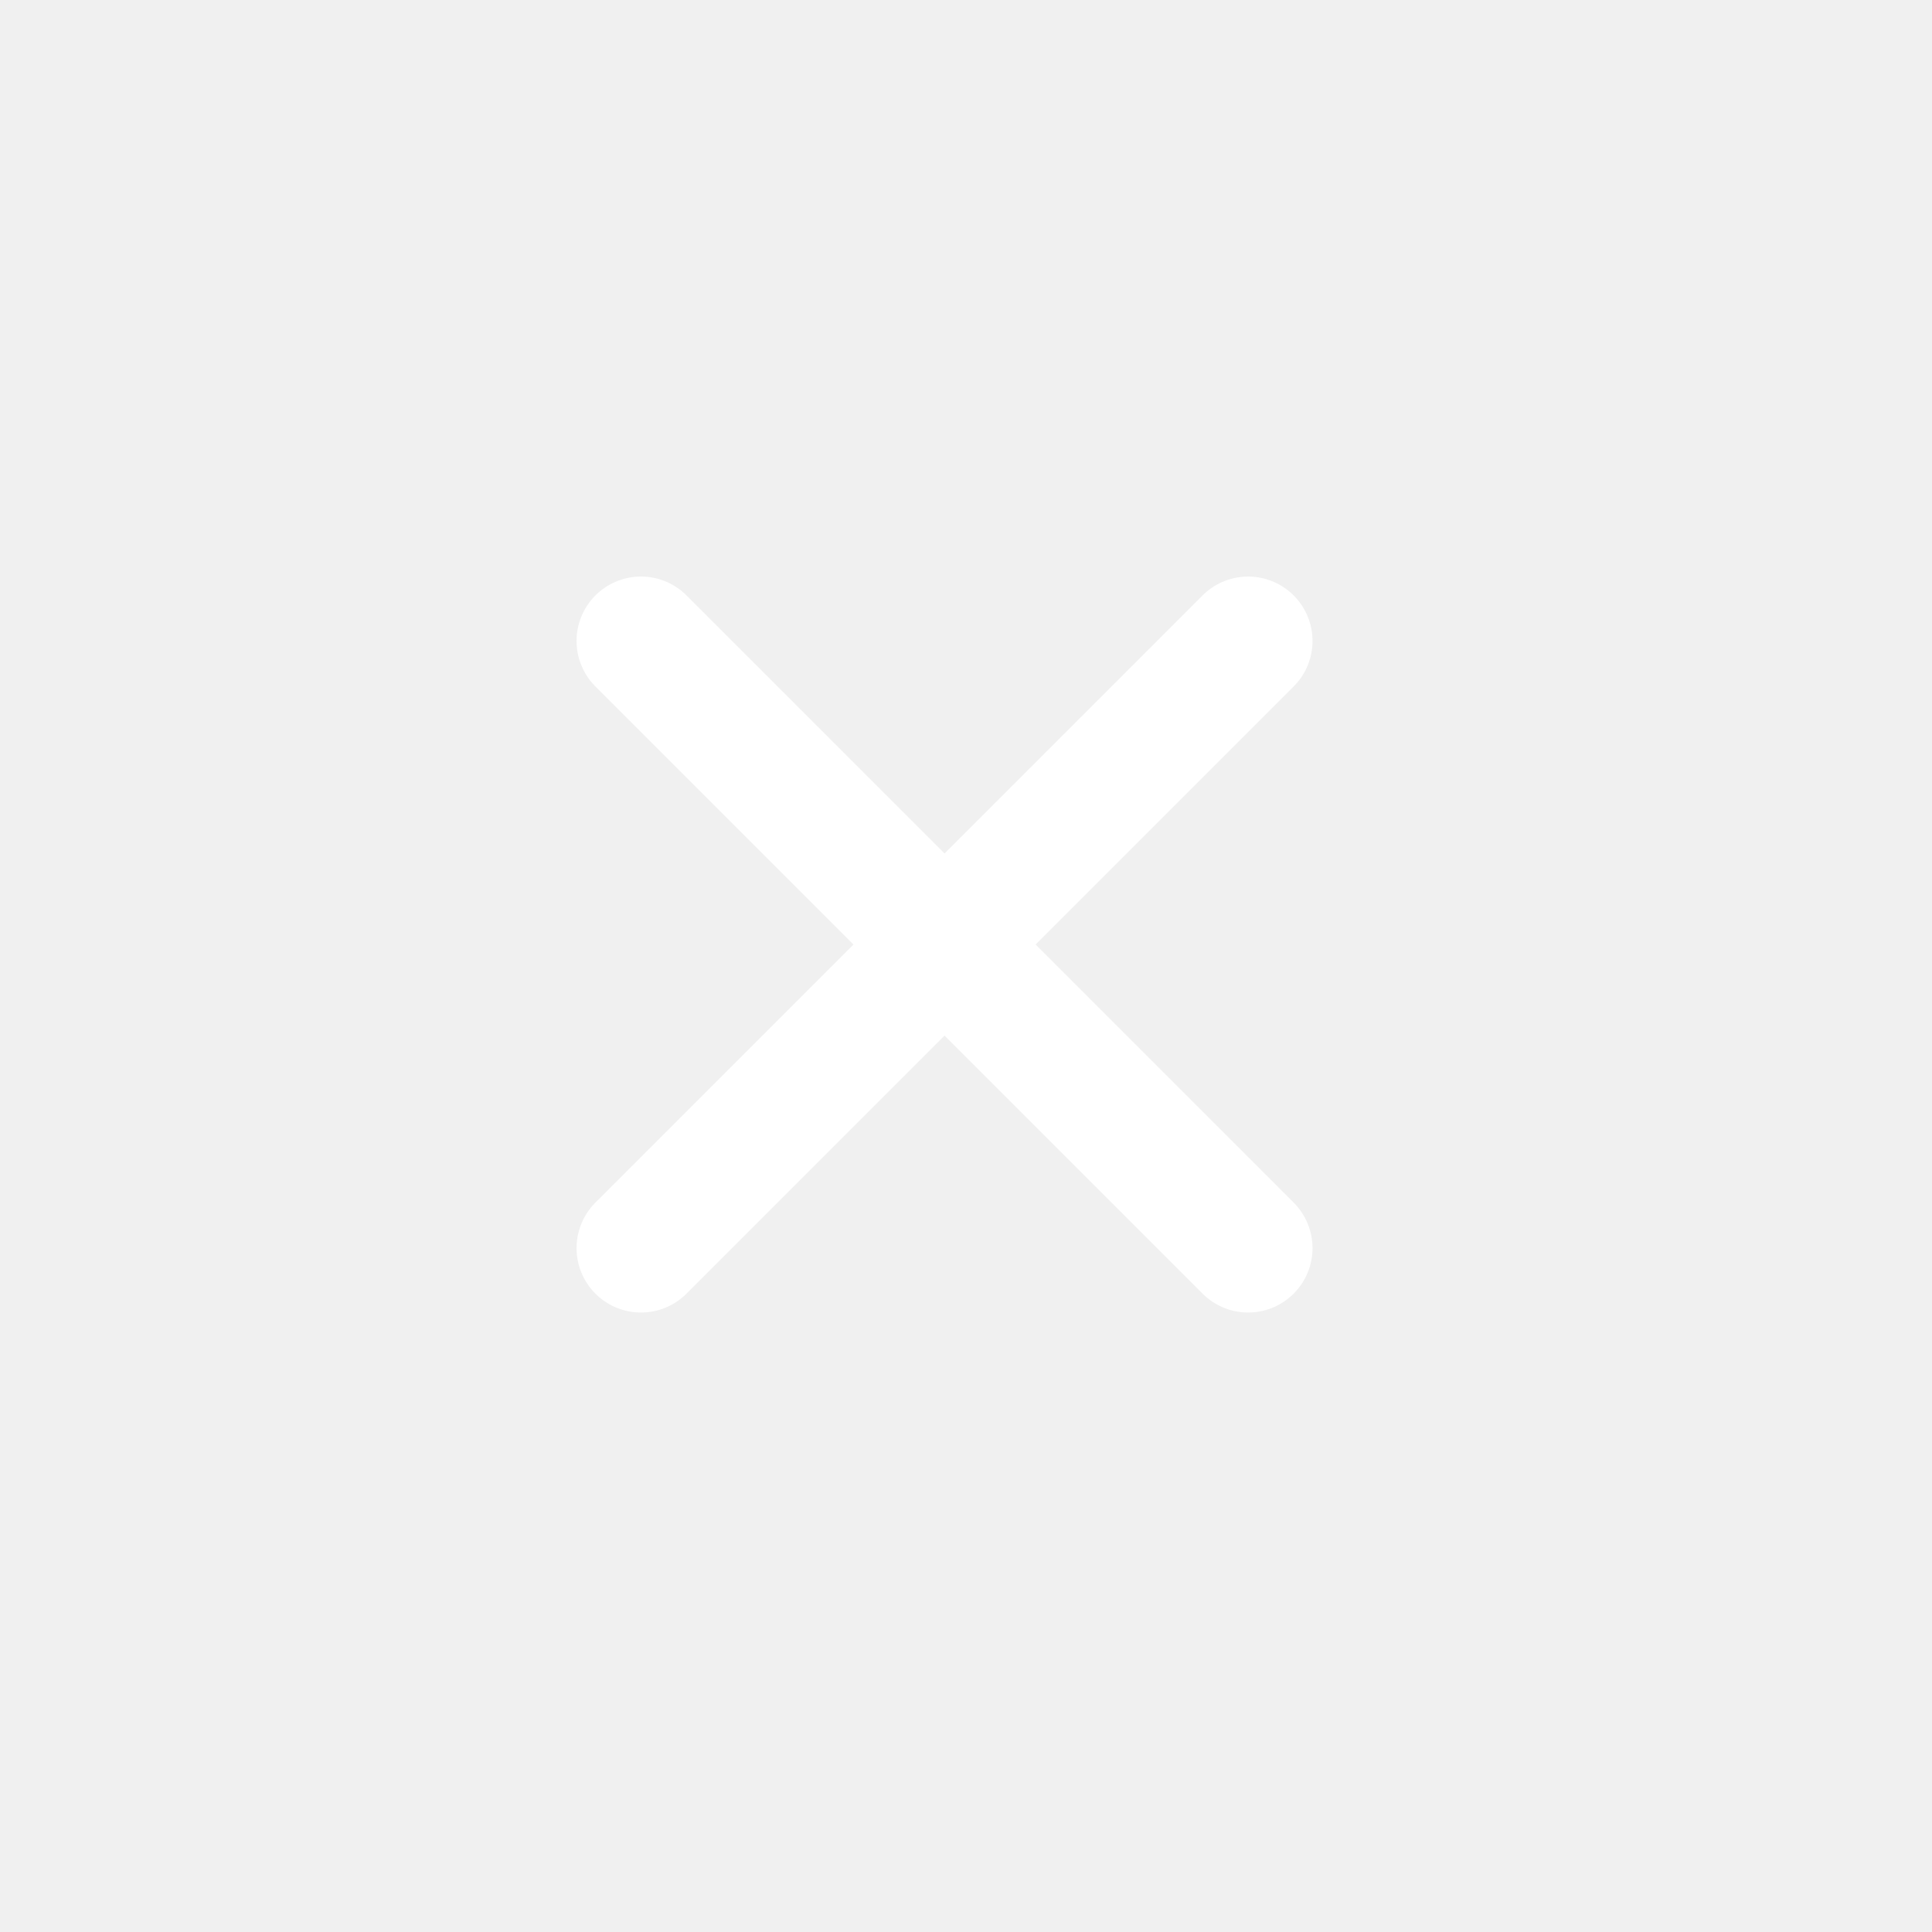
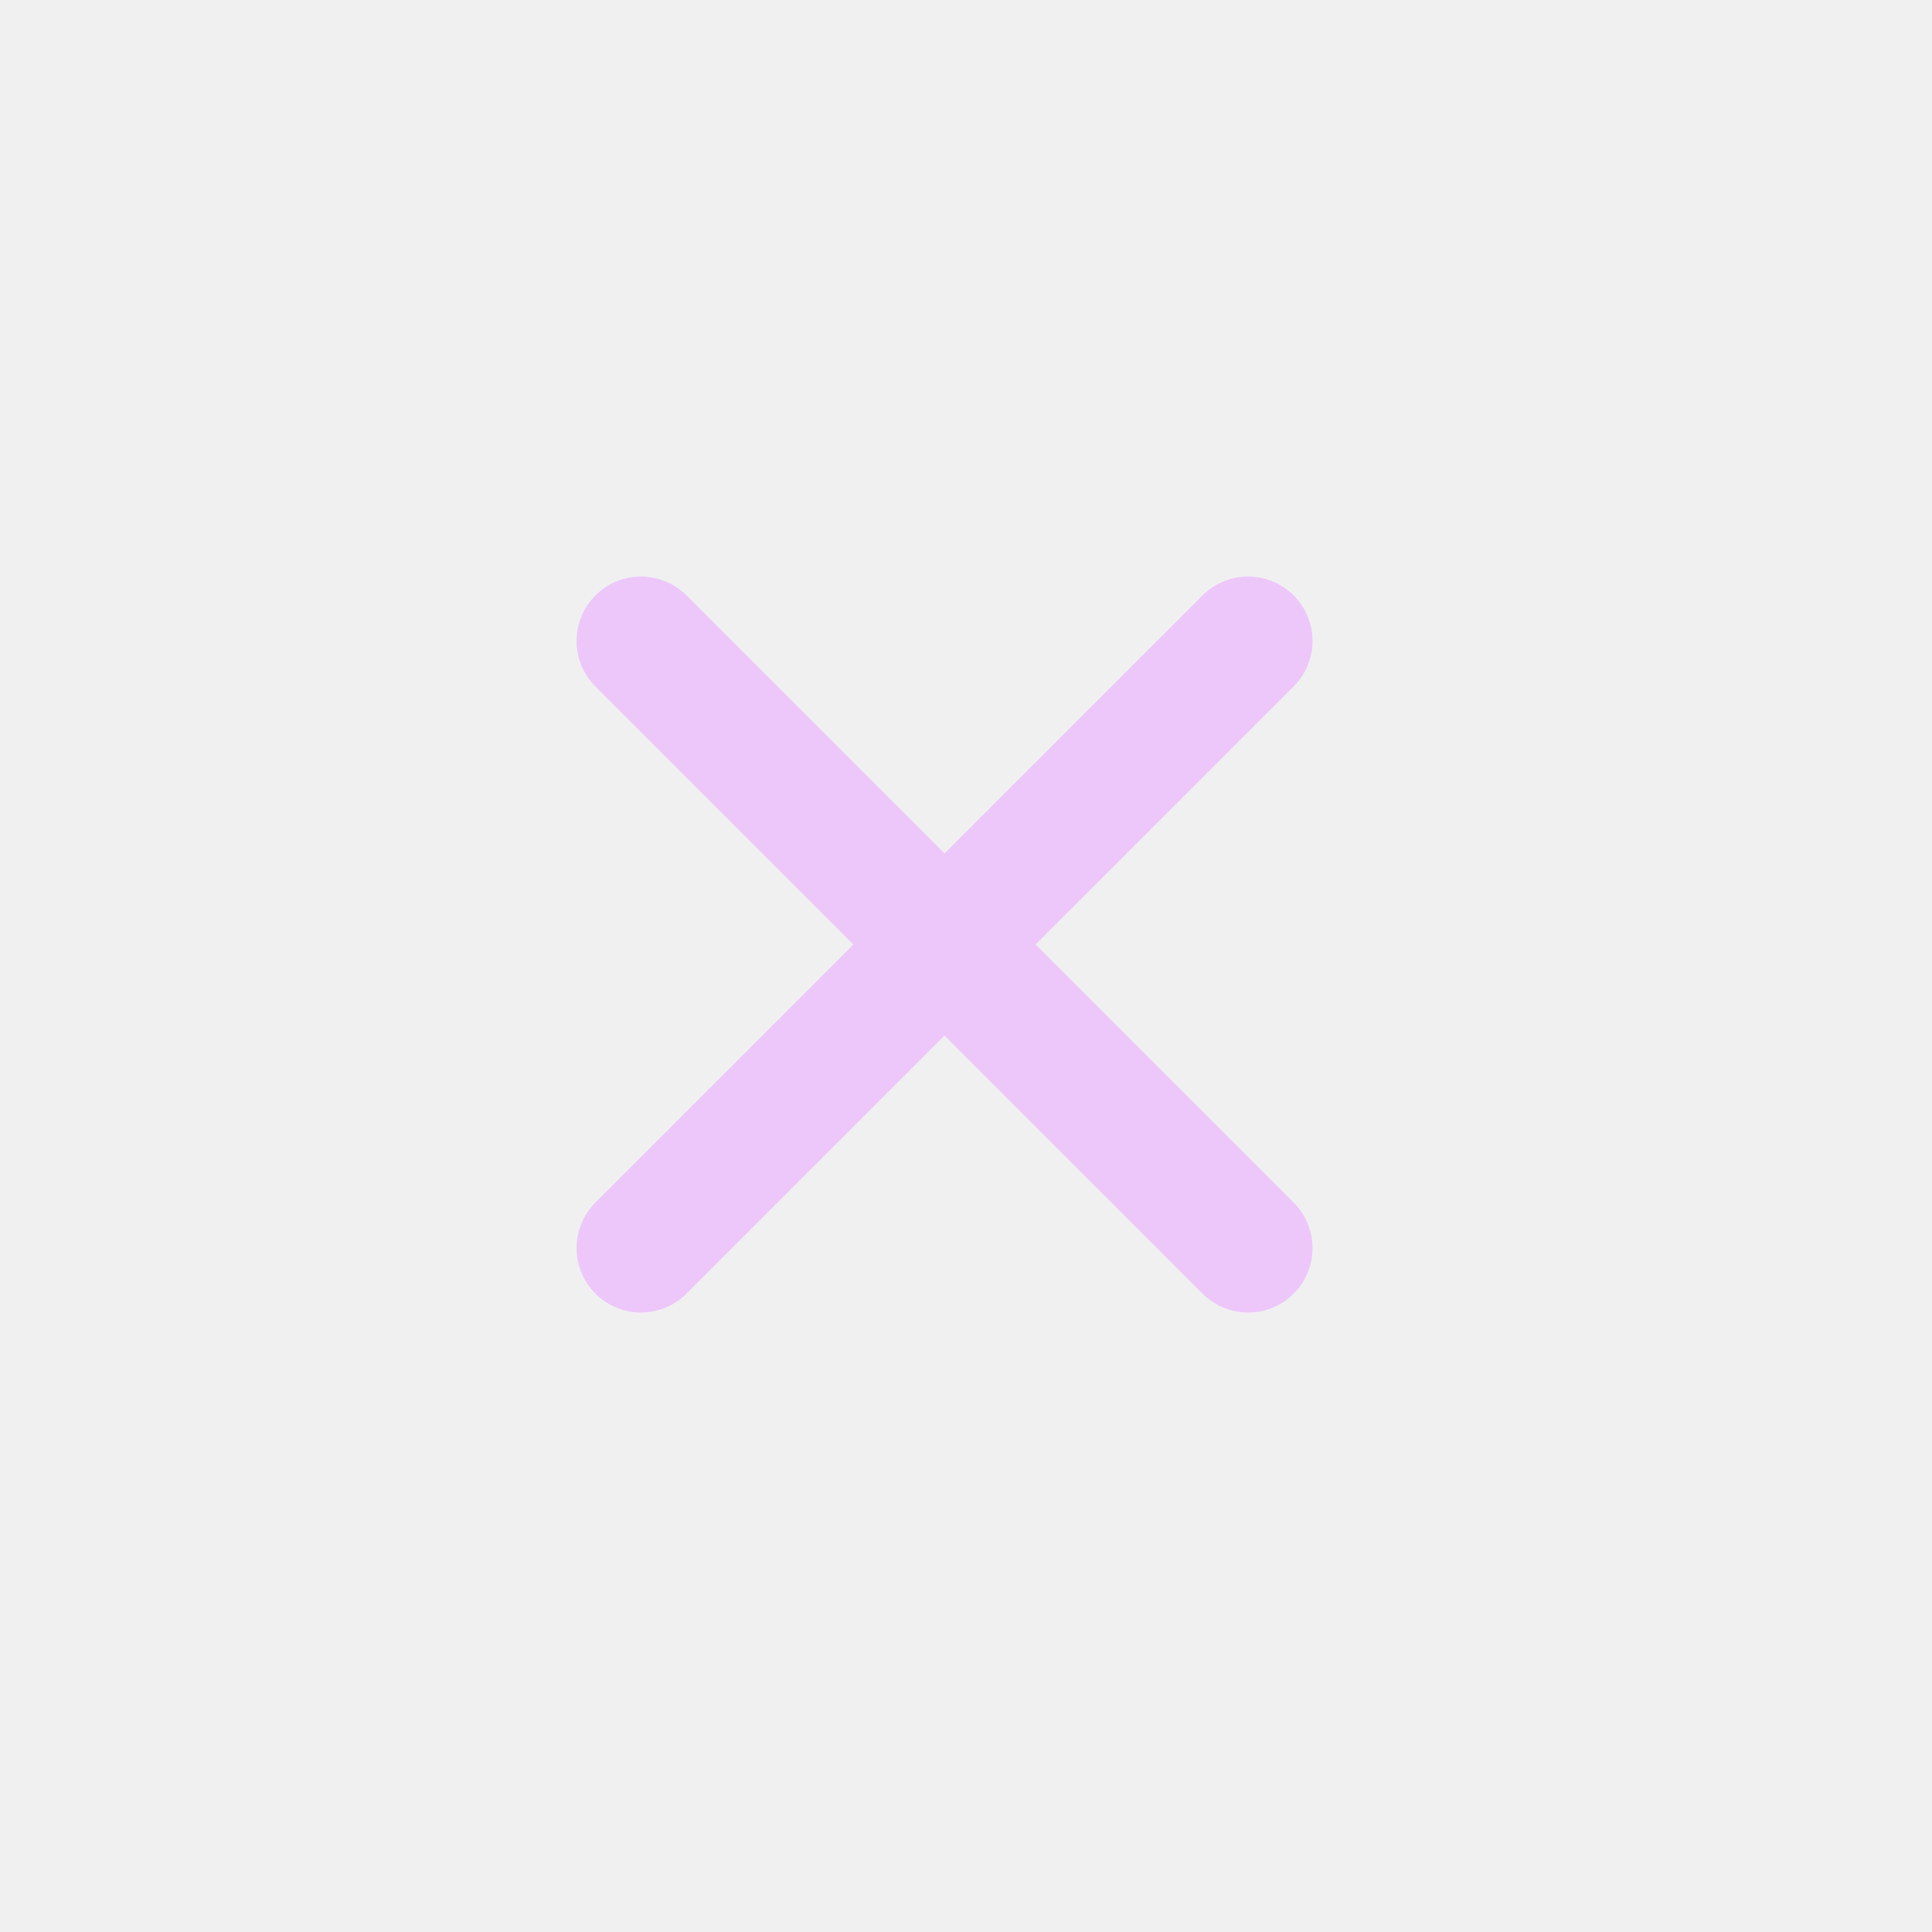
<svg xmlns="http://www.w3.org/2000/svg" width="45" height="45" viewBox="0 0 45 45" fill="none">
-   <path d="M14.929 29.071L29.071 14.929" stroke="white" stroke-width="3" stroke-linecap="round" />
-   <path d="M29.071 29.071L14.929 14.929" stroke="white" stroke-width="3" stroke-linecap="round" />
+   <path d="M14.929 29.071L29.071 14.929" stroke="#edc7fa" stroke-width="3" stroke-linecap="round" />
+   <path d="M29.071 29.071L14.929 14.929" stroke="#edc7fa" stroke-width="3" stroke-linecap="round" />
</svg>
